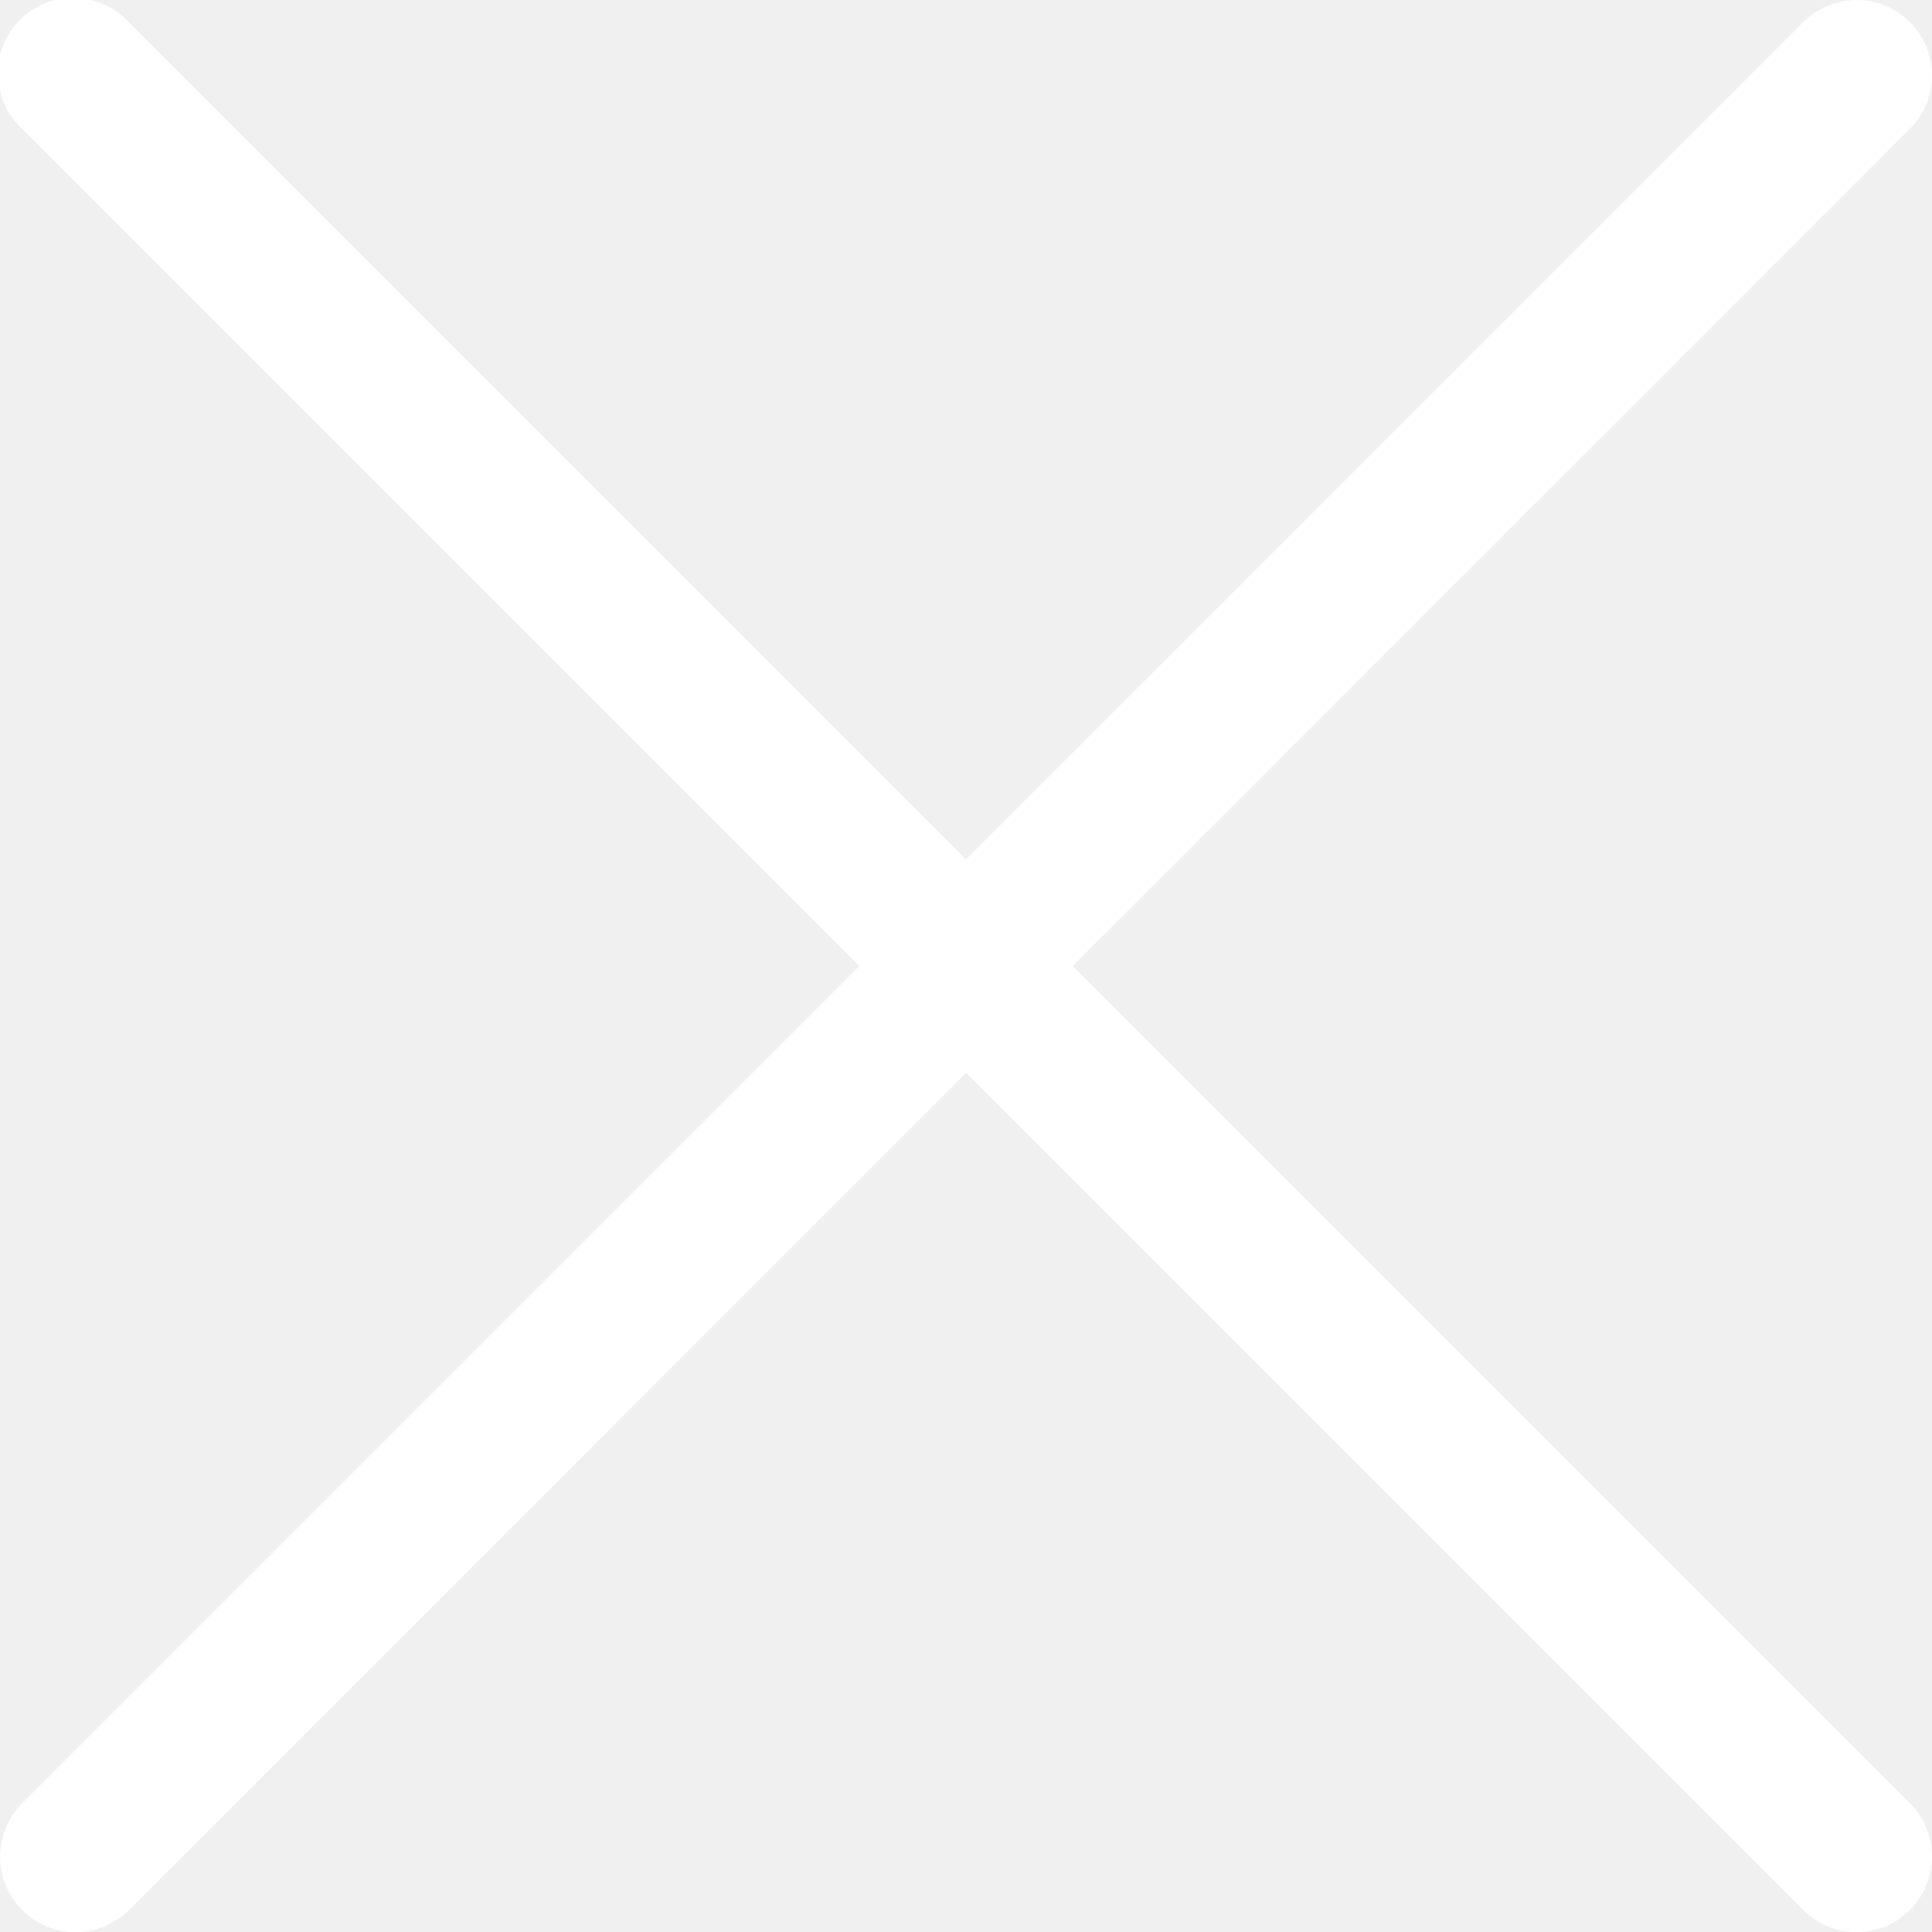
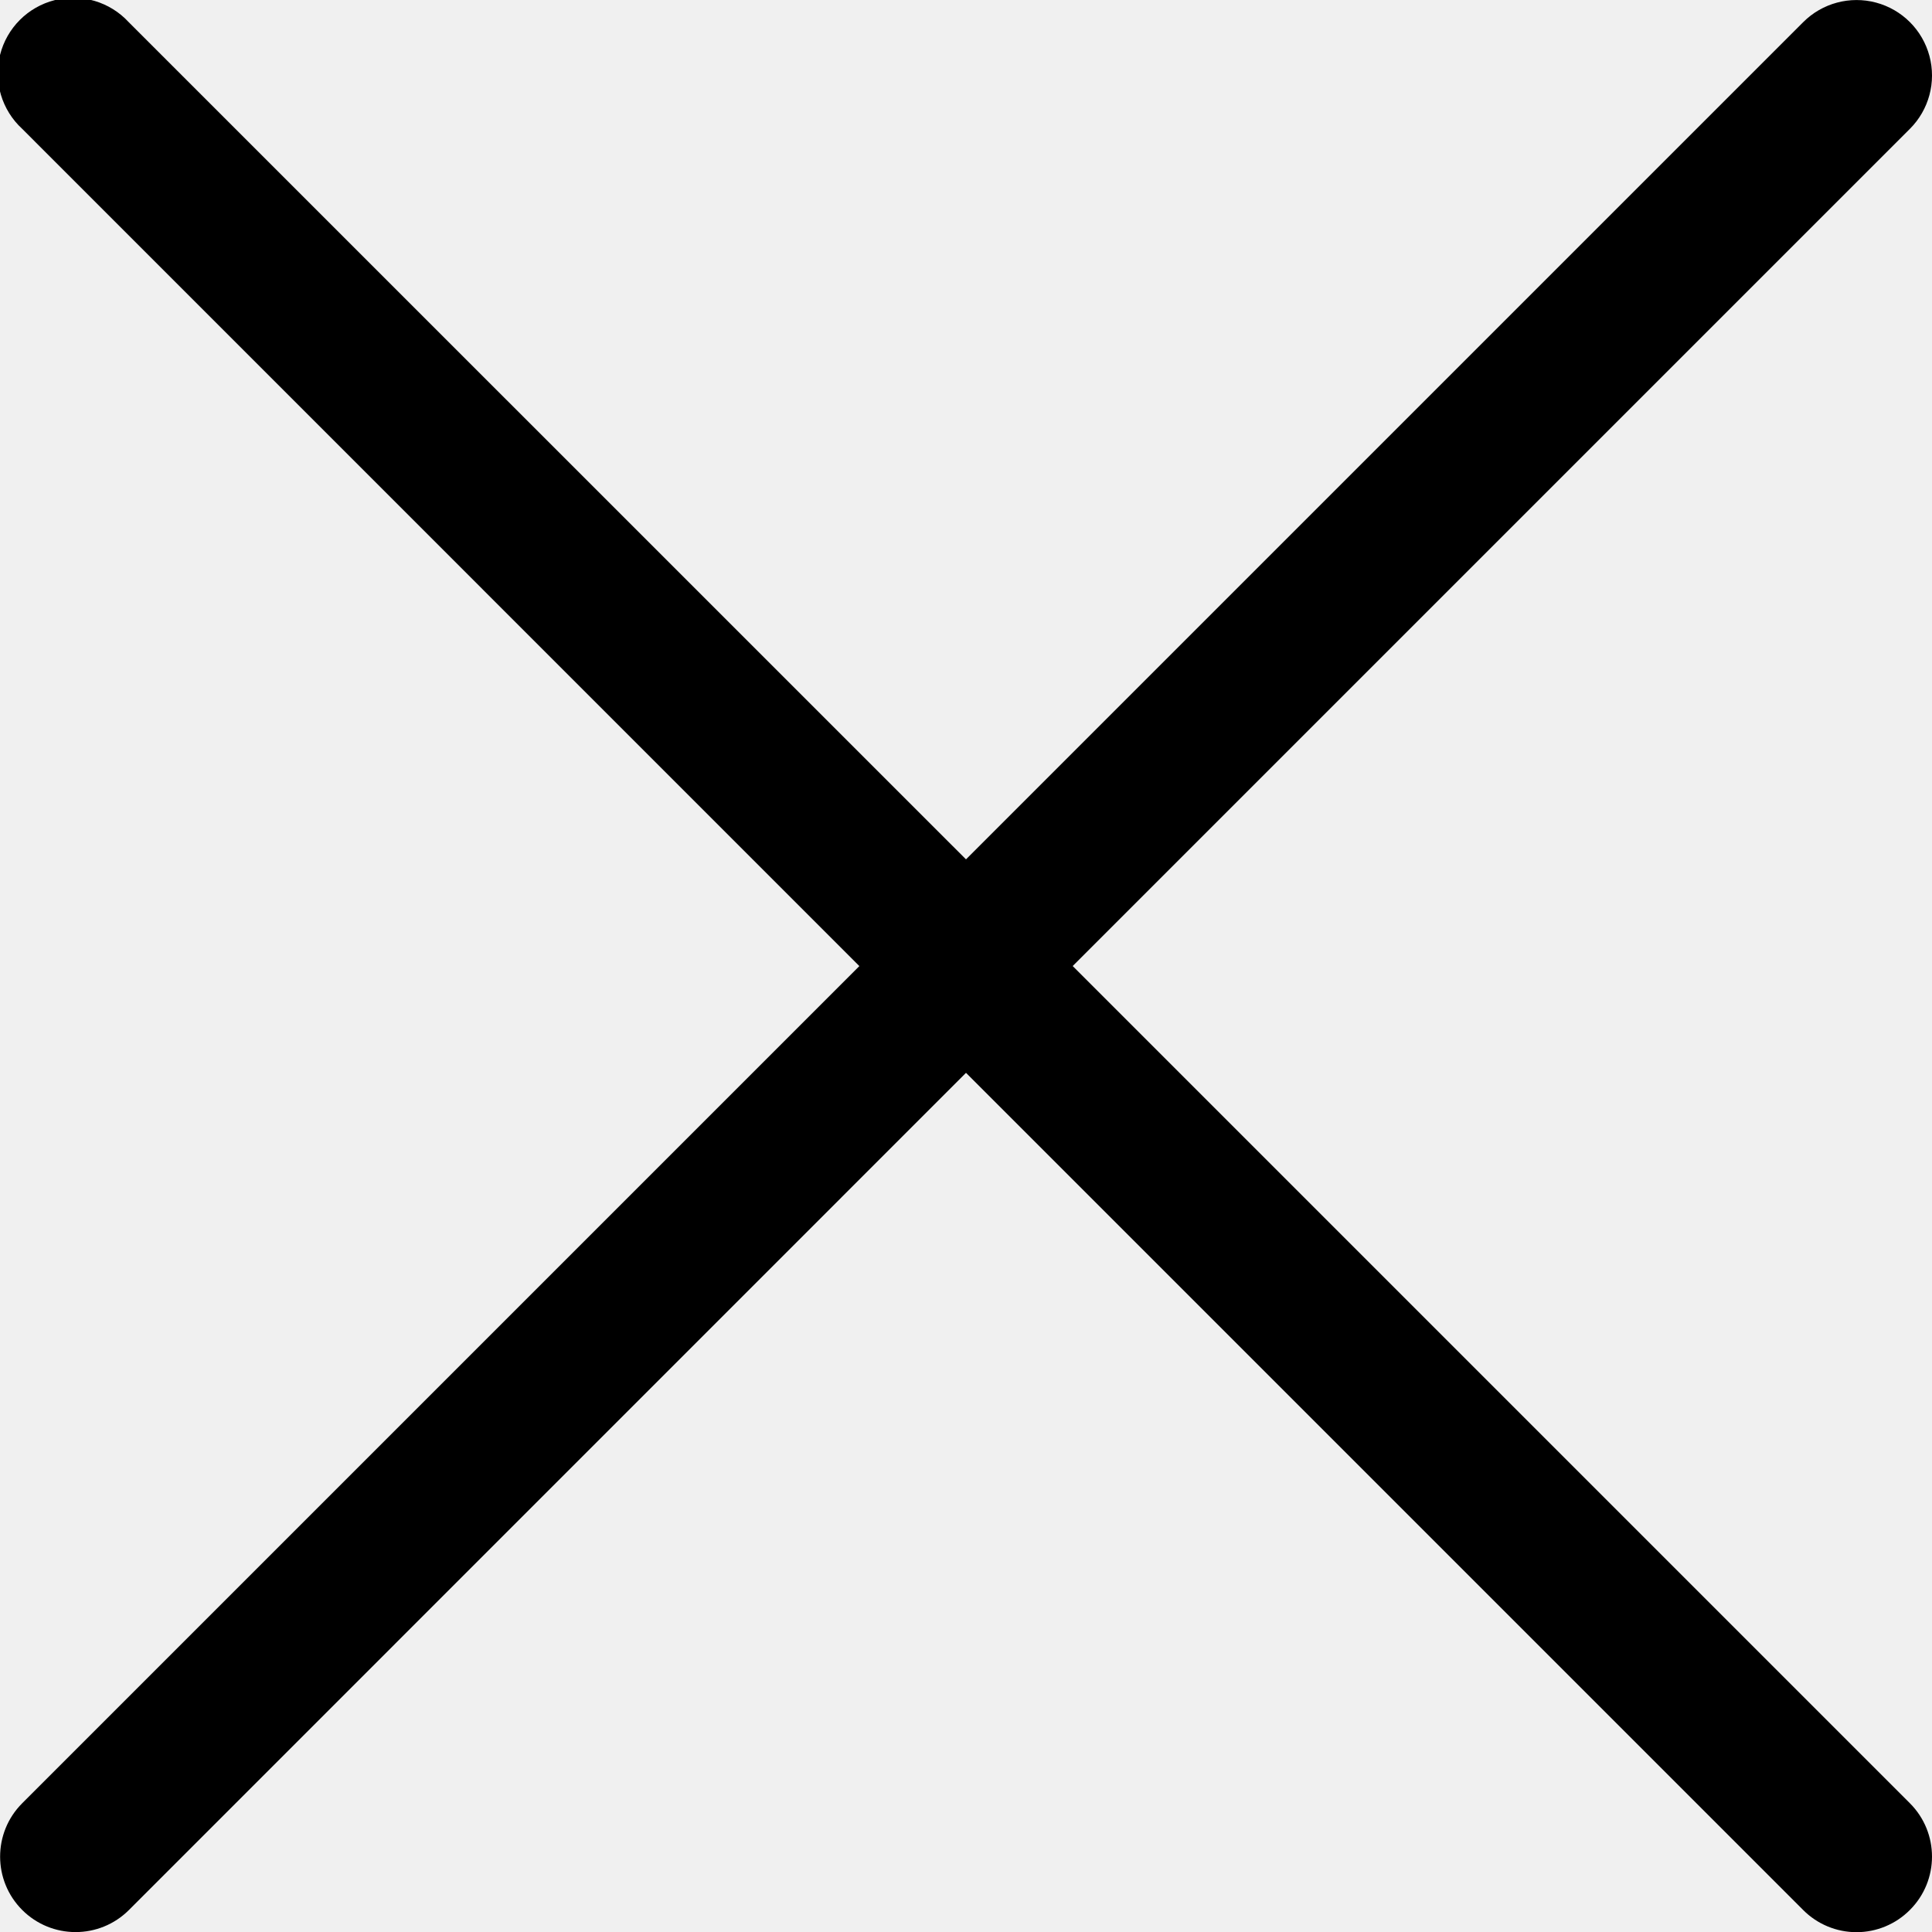
<svg xmlns="http://www.w3.org/2000/svg" width="20" height="20" fill="none">
  <g clip-path="url(#clip0)">
-     <path d="M11.105 10l8.666-8.666A.781.781 0 1018.666.23L10 8.896 1.333.23A.781.781 0 10.23 1.334l8.666 8.667L.23 18.667a.781.781 0 101.105 1.105L10 11.106l8.666 8.666a.779.779 0 001.105 0 .781.781 0 000-1.105l-8.666-8.666z" fill="#fff" />
+     <path d="M11.105 10l8.666-8.666A.781.781 0 1018.666.23L10 8.896 1.333.23A.781.781 0 10.23 1.334l8.666 8.667L.23 18.667a.781.781 0 101.105 1.105L10 11.106l8.666 8.666a.779.779 0 001.105 0 .781.781 0 000-1.105l-8.666-8.666z" fill="black" />
  </g>
  <defs>
    <clipPath id="clip0">
-       <path fill="#fff" d="M0 0h20v20H0z" />
+       <path fill="black" d="M0 0h20v20H0z" />
    </clipPath>
  </defs>
</svg>
